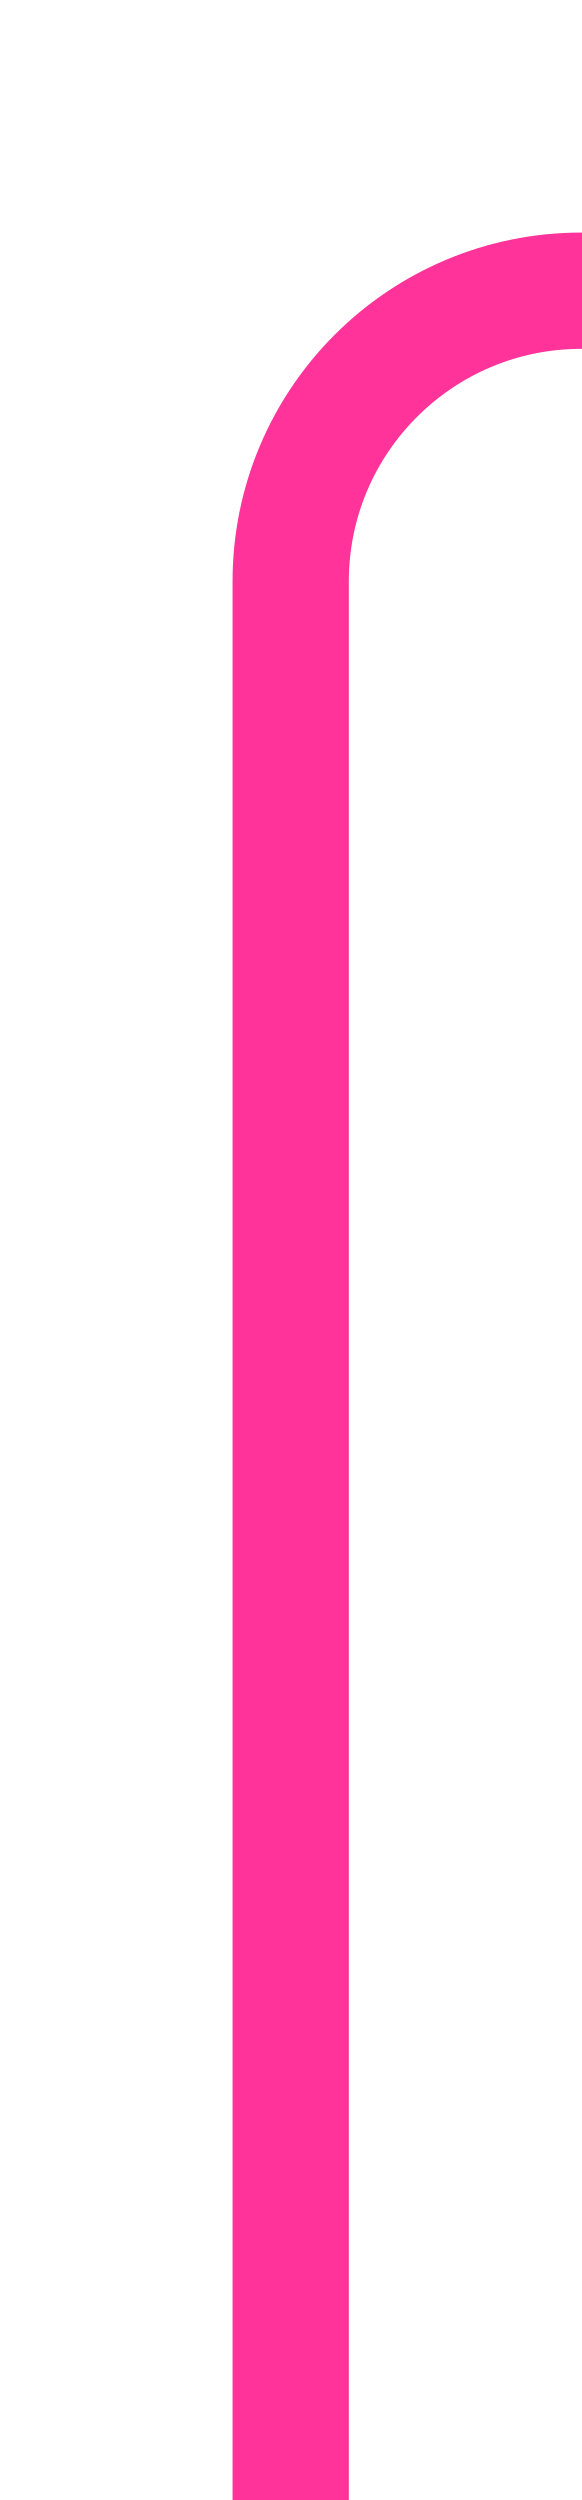
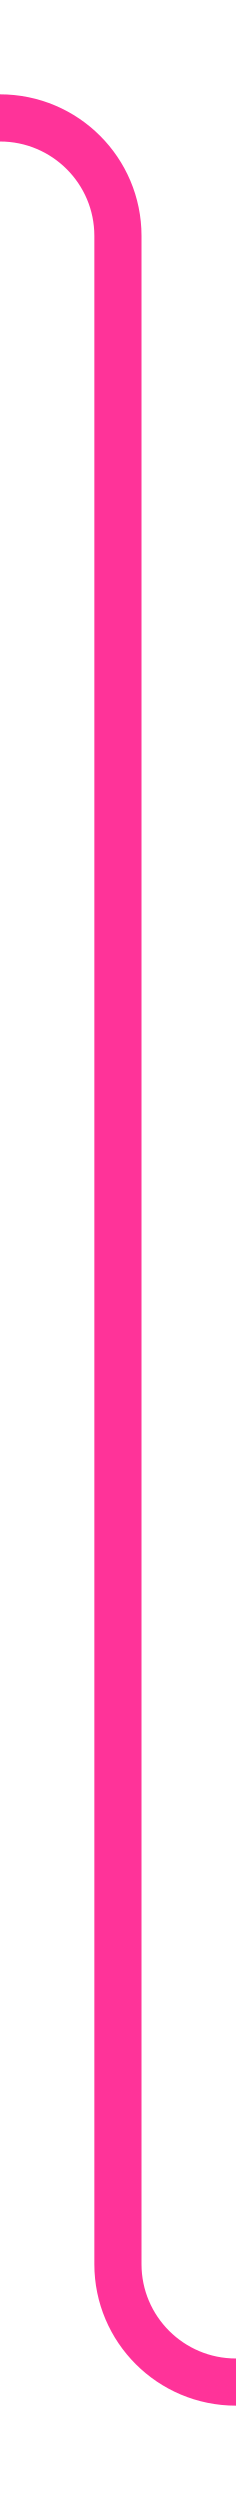
- <svg xmlns="http://www.w3.org/2000/svg" version="1.1" width="10px" height="43px" preserveAspectRatio="xMidYMin meet" viewBox="605 146  8 43">
-   <path d="M 1814 151  L 614 151  A 5 5 0 0 0 609 156 L 609 189  " stroke-width="2" stroke="#ff3399" fill="none" />
+ <svg xmlns="http://www.w3.org/2000/svg" version="1.1" width="10px" height="106px" preserveAspectRatio="xMidYMin meet" viewBox="1780 222  8 106">
+   <path d="M 1814 323  L 1789 323  A 5 5 0 0 1 1784 318 L 1784 232  A 5 5 0 0 0 1779 227 L 623 227  A 5 5 0 0 0 618 232 L 618 391  A 5 5 0 0 1 613 396 L 608 396  " stroke-width="2" stroke="#ff3399" fill="none" />
</svg>
